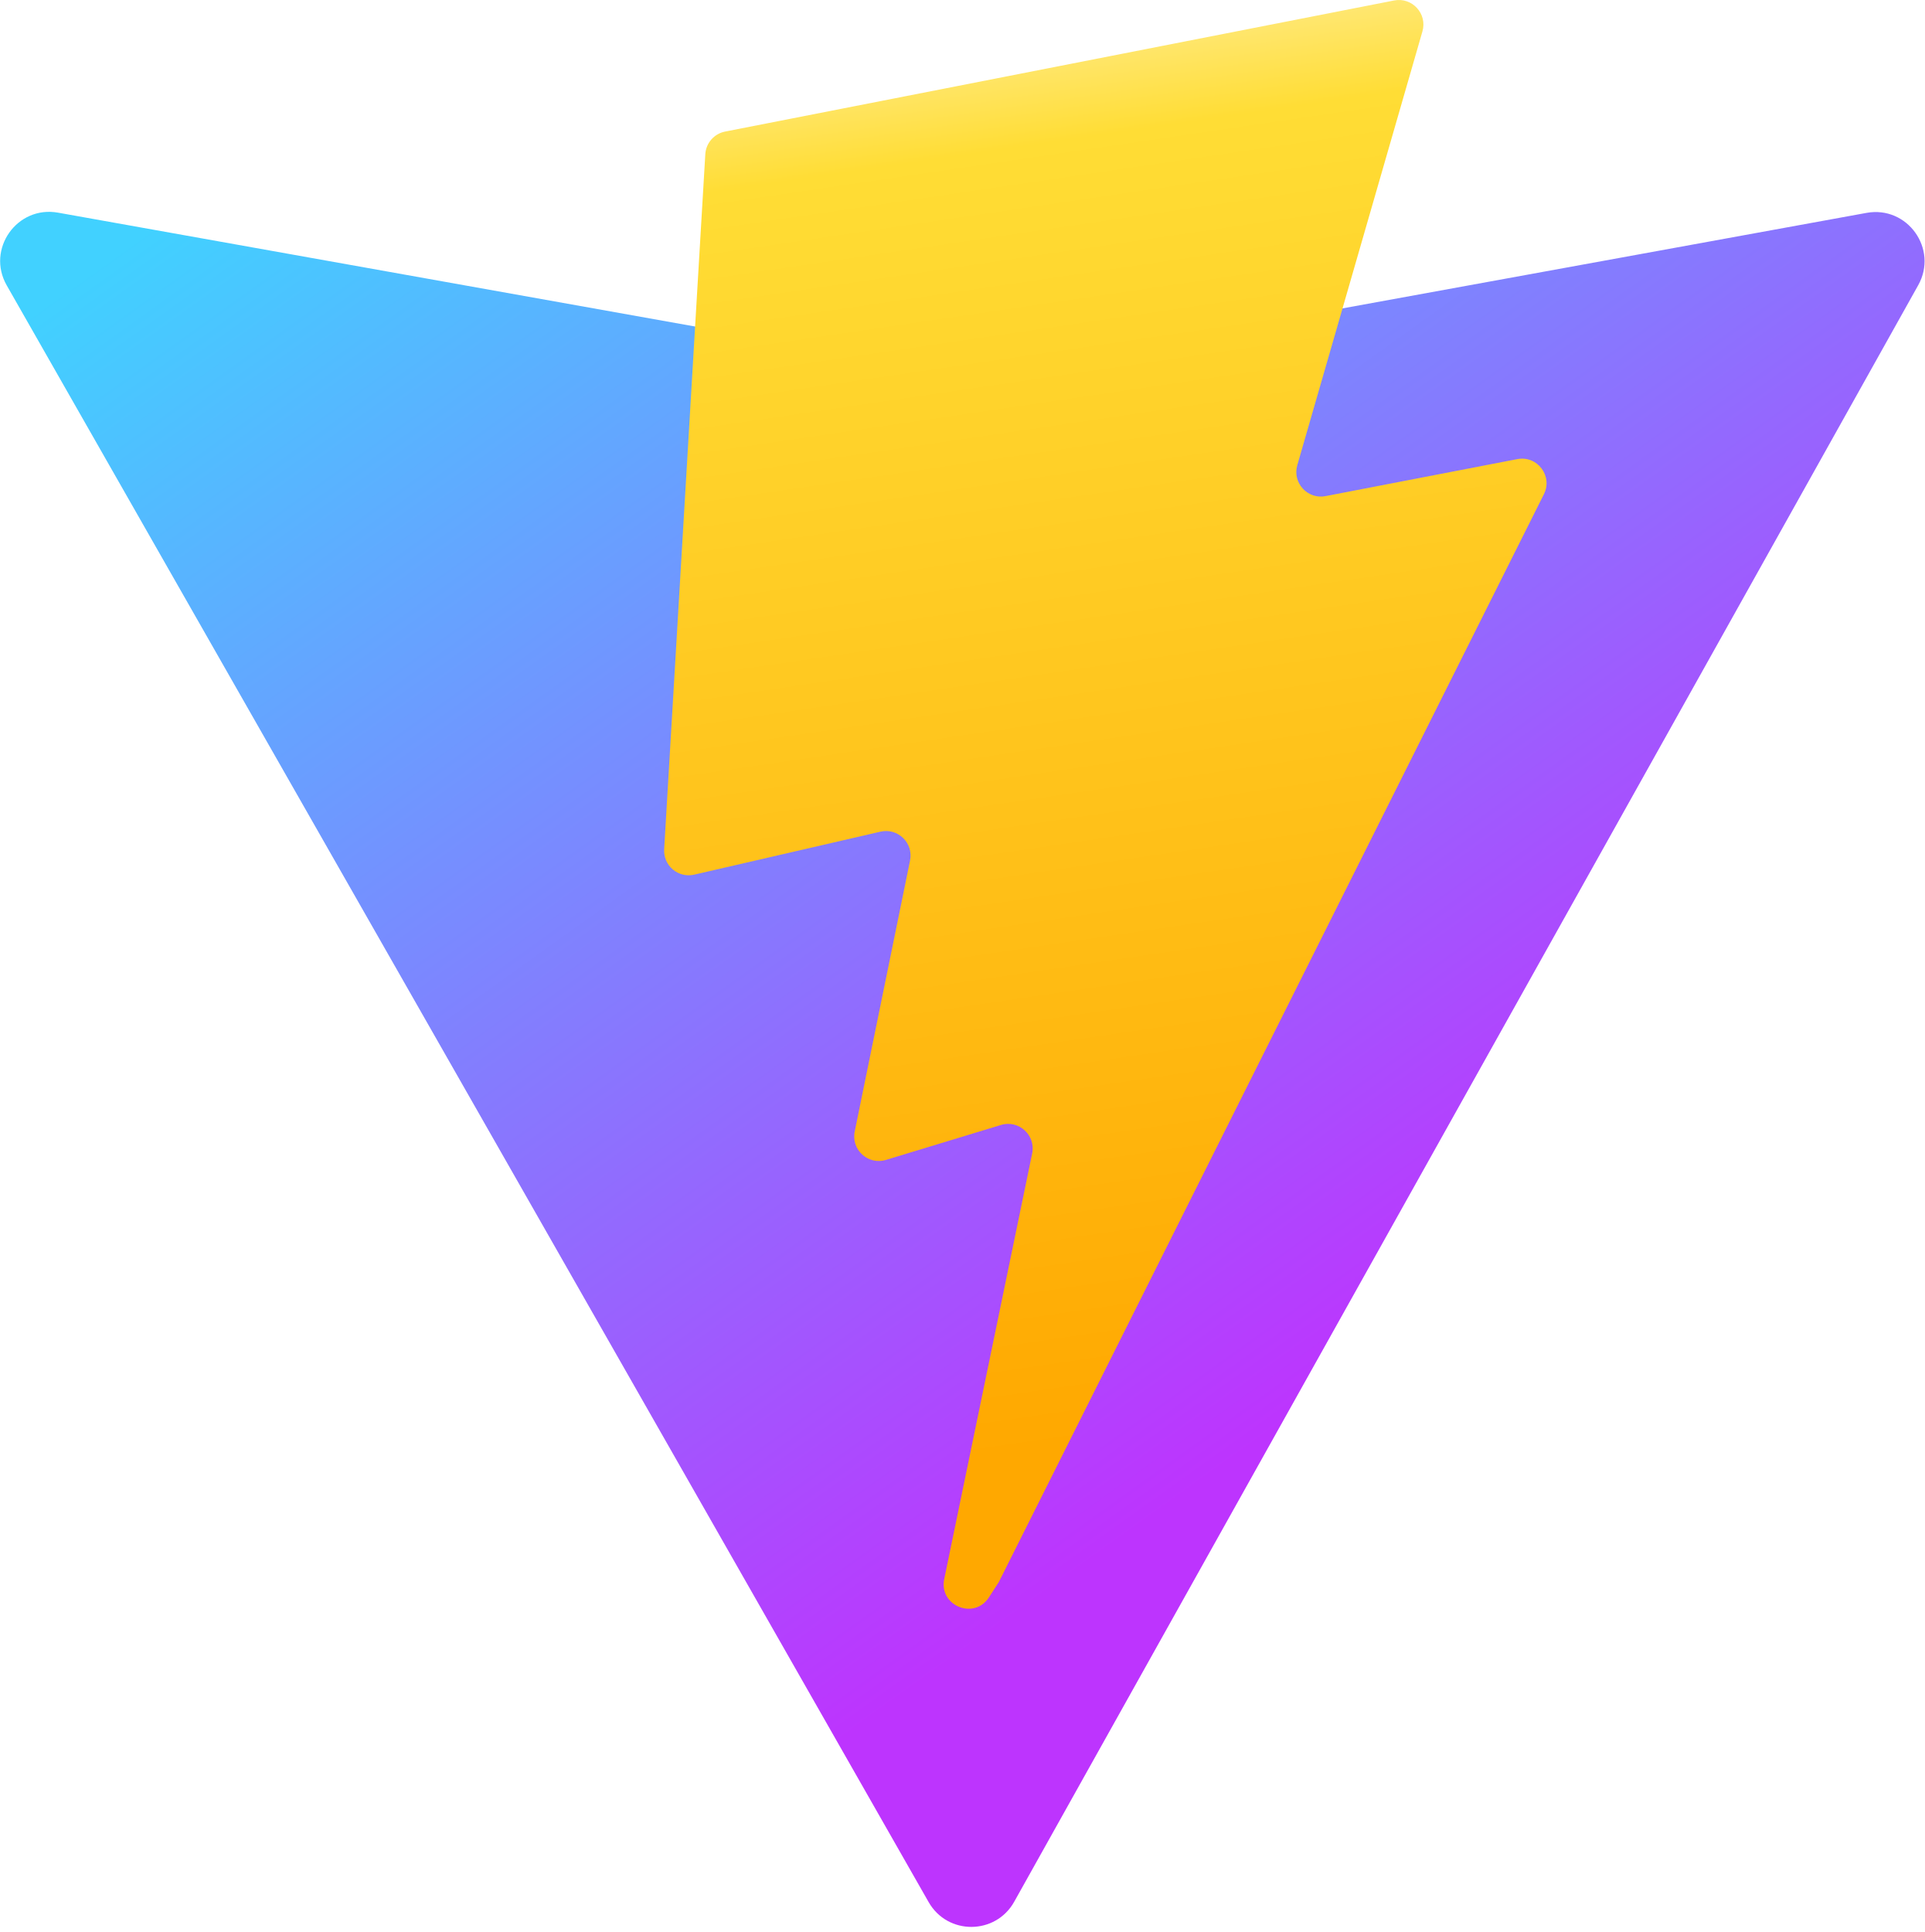
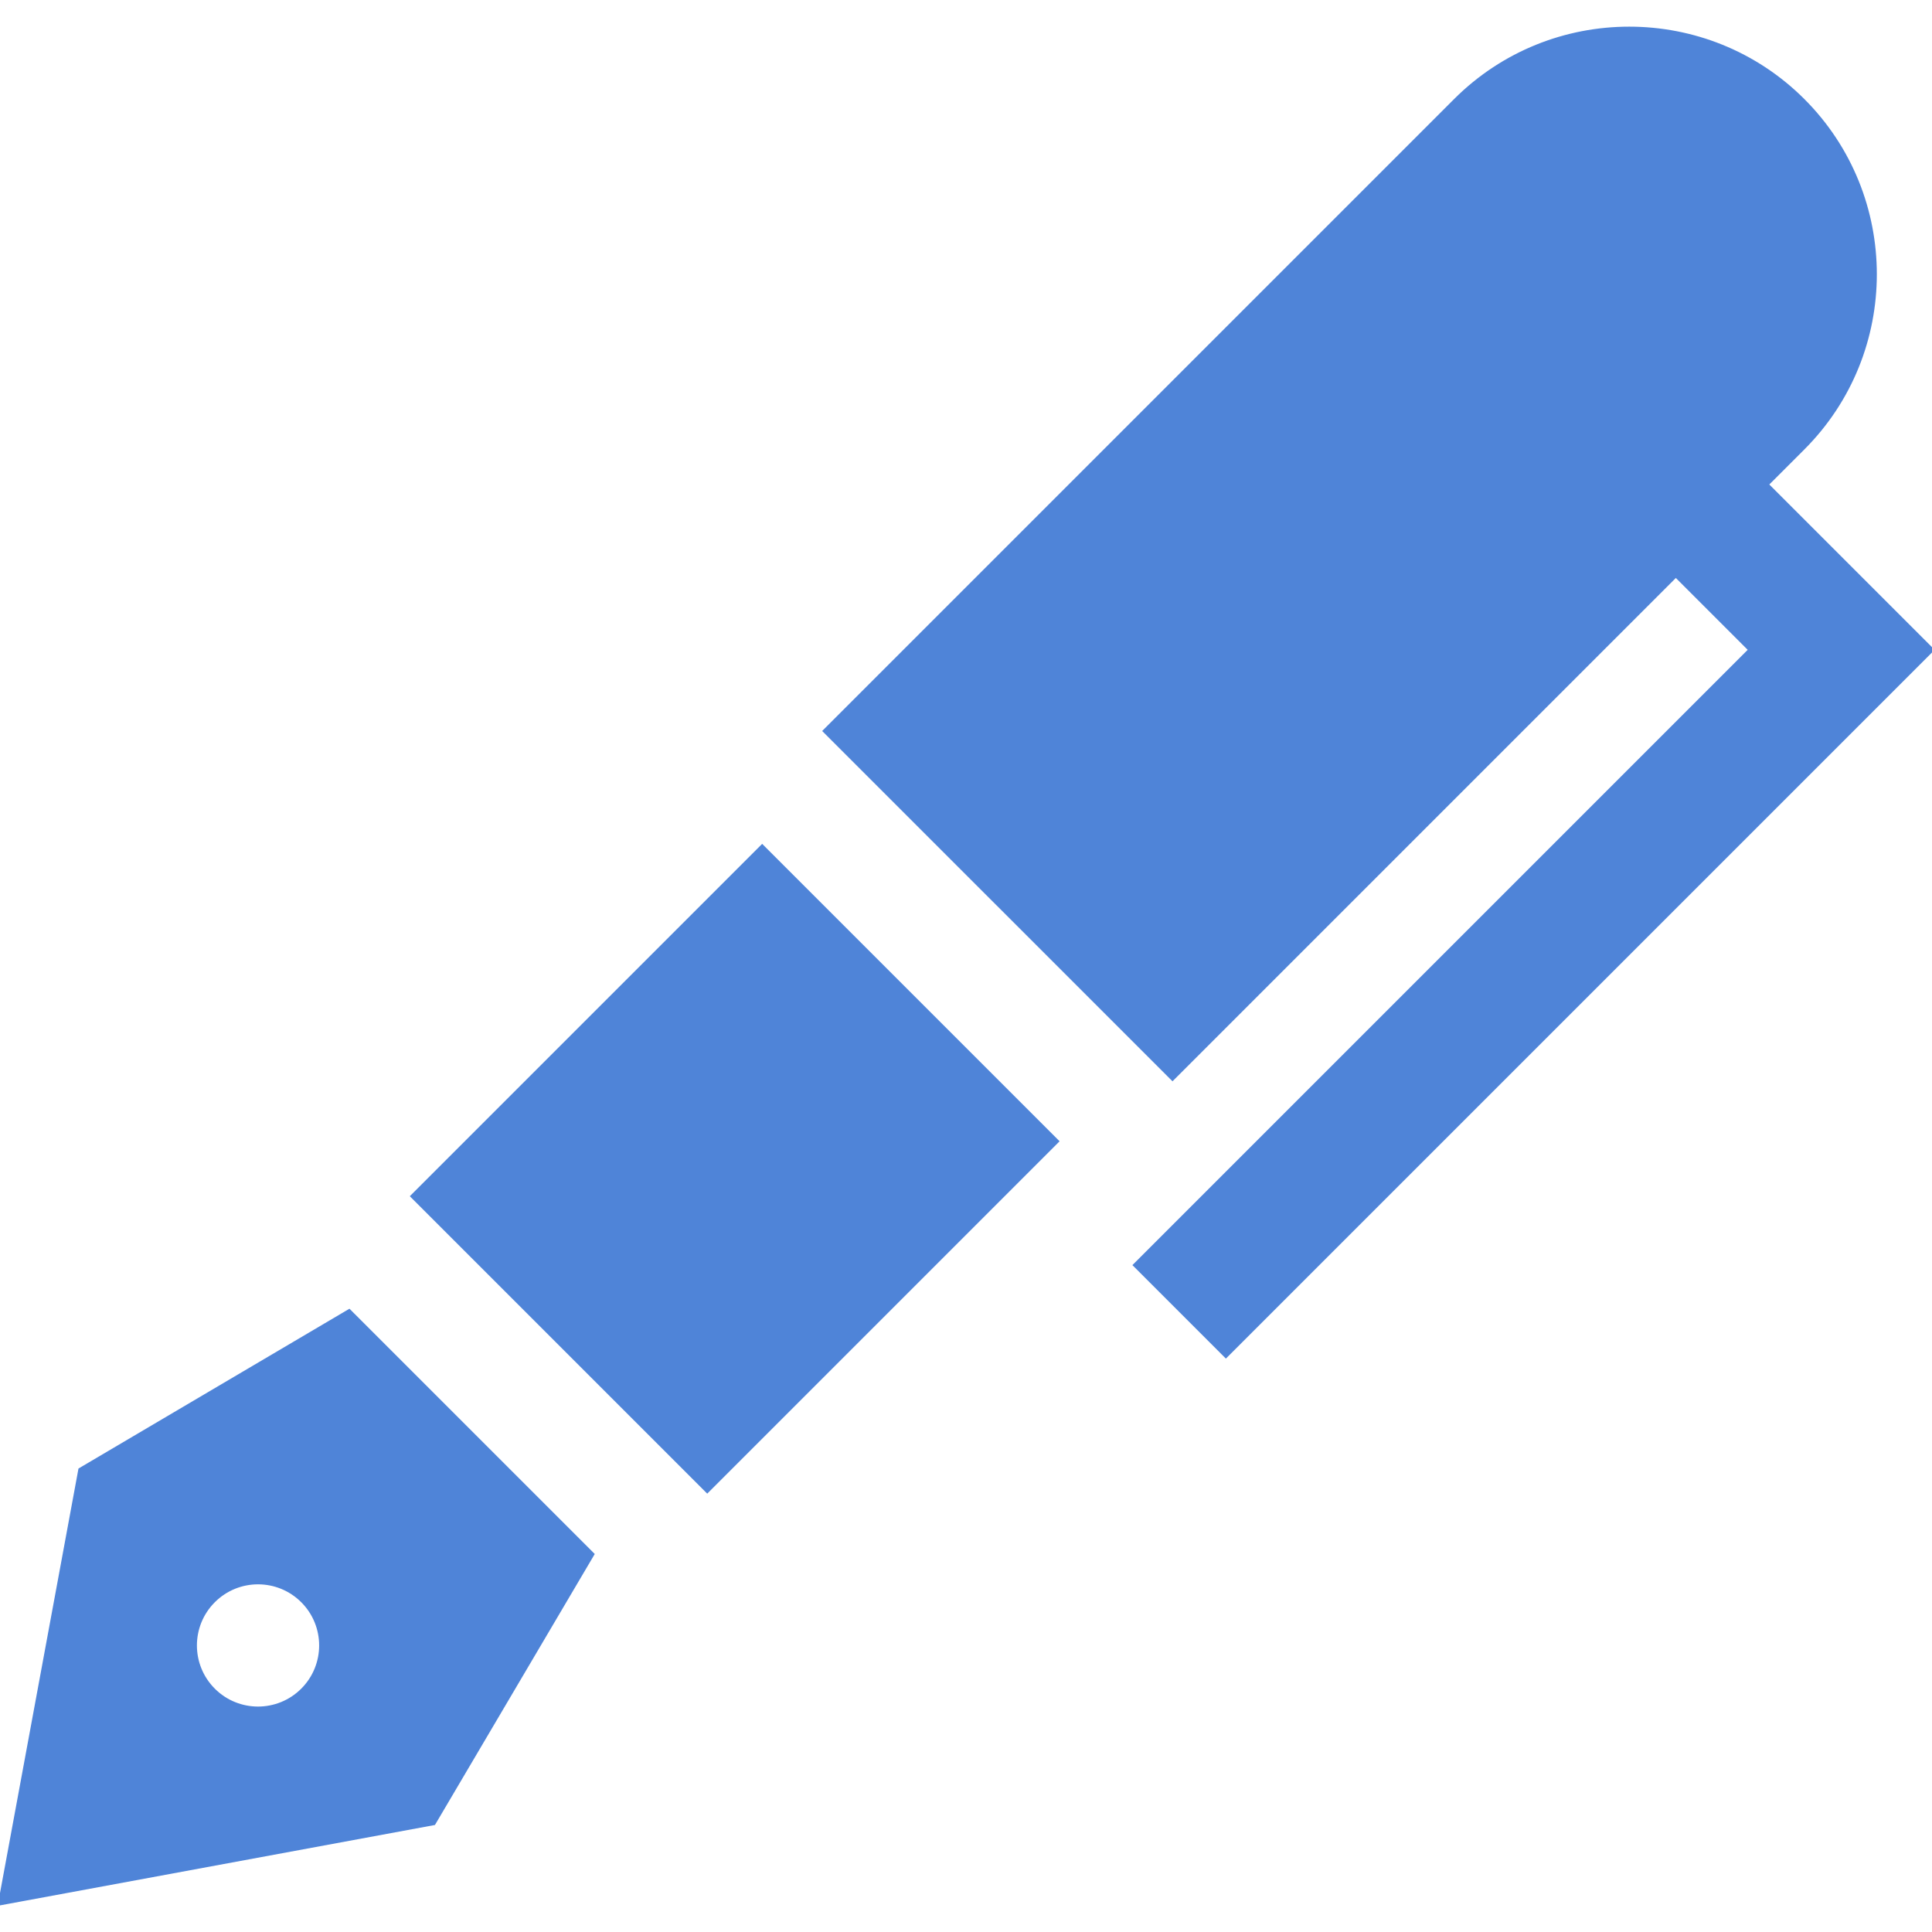
- <svg xmlns="http://www.w3.org/2000/svg" aria-hidden="true" role="img" class="iconify iconify--logos" width="31.88" height="32" preserveAspectRatio="xMidYMid meet" viewBox="0 0 256 257">
-   <defs>
-     <linearGradient id="IconifyId1813088fe1fbc01fb466" x1="-.828%" x2="57.636%" y1="7.652%" y2="78.411%">
-       <stop offset="0%" stop-color="#41D1FF" />
-       <stop offset="100%" stop-color="#BD34FE" />
-     </linearGradient>
-     <linearGradient id="IconifyId1813088fe1fbc01fb467" x1="43.376%" x2="50.316%" y1="2.242%" y2="89.03%">
-       <stop offset="0%" stop-color="#FFEA83" />
-       <stop offset="8.333%" stop-color="#FFDD35" />
-       <stop offset="100%" stop-color="#FFA800" />
-     </linearGradient>
-   </defs>
-   <path fill="url(#IconifyId1813088fe1fbc01fb466)" d="M255.153 37.938L134.897 252.976c-2.483 4.44-8.862 4.466-11.382.048L.875 37.958c-2.746-4.814 1.371-10.646 6.827-9.67l120.385 21.517a6.537 6.537 0 0 0 2.322-.004l117.867-21.483c5.438-.991 9.574 4.796 6.877 9.62Z" />
-   <path fill="url(#IconifyId1813088fe1fbc01fb467)" d="M185.432.063L96.44 17.501a3.268 3.268 0 0 0-2.634 3.014l-5.474 92.456a3.268 3.268 0 0 0 3.997 3.378l24.777-5.718c2.318-.535 4.413 1.507 3.936 3.838l-7.361 36.047c-.495 2.426 1.782 4.5 4.151 3.78l15.304-4.649c2.372-.72 4.652 1.36 4.15 3.788l-11.698 56.621c-.732 3.542 3.979 5.473 5.943 2.437l1.313-2.028l72.516-144.72c1.215-2.423-.88-5.186-3.54-4.672l-25.505 4.922c-2.396.462-4.435-1.77-3.759-4.114l16.646-57.705c.677-2.35-1.37-4.583-3.769-4.113Z" />
+ <svg xmlns="http://www.w3.org/2000/svg" fill="#4f84d8" version="1.1" id="Layer_1" viewBox="0 0 512 512" xml:space="preserve" stroke="#4f84d8">
+   <g id="SVGRepo_bgCarrier" stroke-width="0" />
+   <g id="SVGRepo_tracerCarrier" stroke-linecap="round" stroke-linejoin="round" />
+   <g id="SVGRepo_iconCarrier">
+     <g>
+       <g>
+         <rect x="129.177" y="254.498" transform="matrix(0.7071 -0.7071 0.7071 0.7071 -161.9856 228.3968)" width="131.06" height="110.469" />
+       </g>
+     </g>
+     <g>
+       <g>
+         <path d="M92.531,347.45l-71.281,42.037L0,504.437l114.951-21.249l42.037-71.282L92.531,347.45z M80.187,447.865 c-6.519,6.52-17.091,6.52-23.611,0s-6.52-17.091,0-23.611c6.52-6.52,17.091-6.52,23.611,0 C86.707,430.774,86.707,441.345,80.187,447.865z" />
+       </g>
+     </g>
+     <g>
+       <g>
+         <path d="M468.181,128.393l9.648-9.648c25.401-25.401,25.401-66.73,0-92.131c-25.401-25.401-66.73-25.401-92.131,0L218.591,193.718 l92.132,92.132l133.389-133.389l19.751,19.751L300.806,335.269l24.068,24.068L512,172.212L468.181,128.393z" />
+       </g>
+     </g>
+   </g>
</svg>
